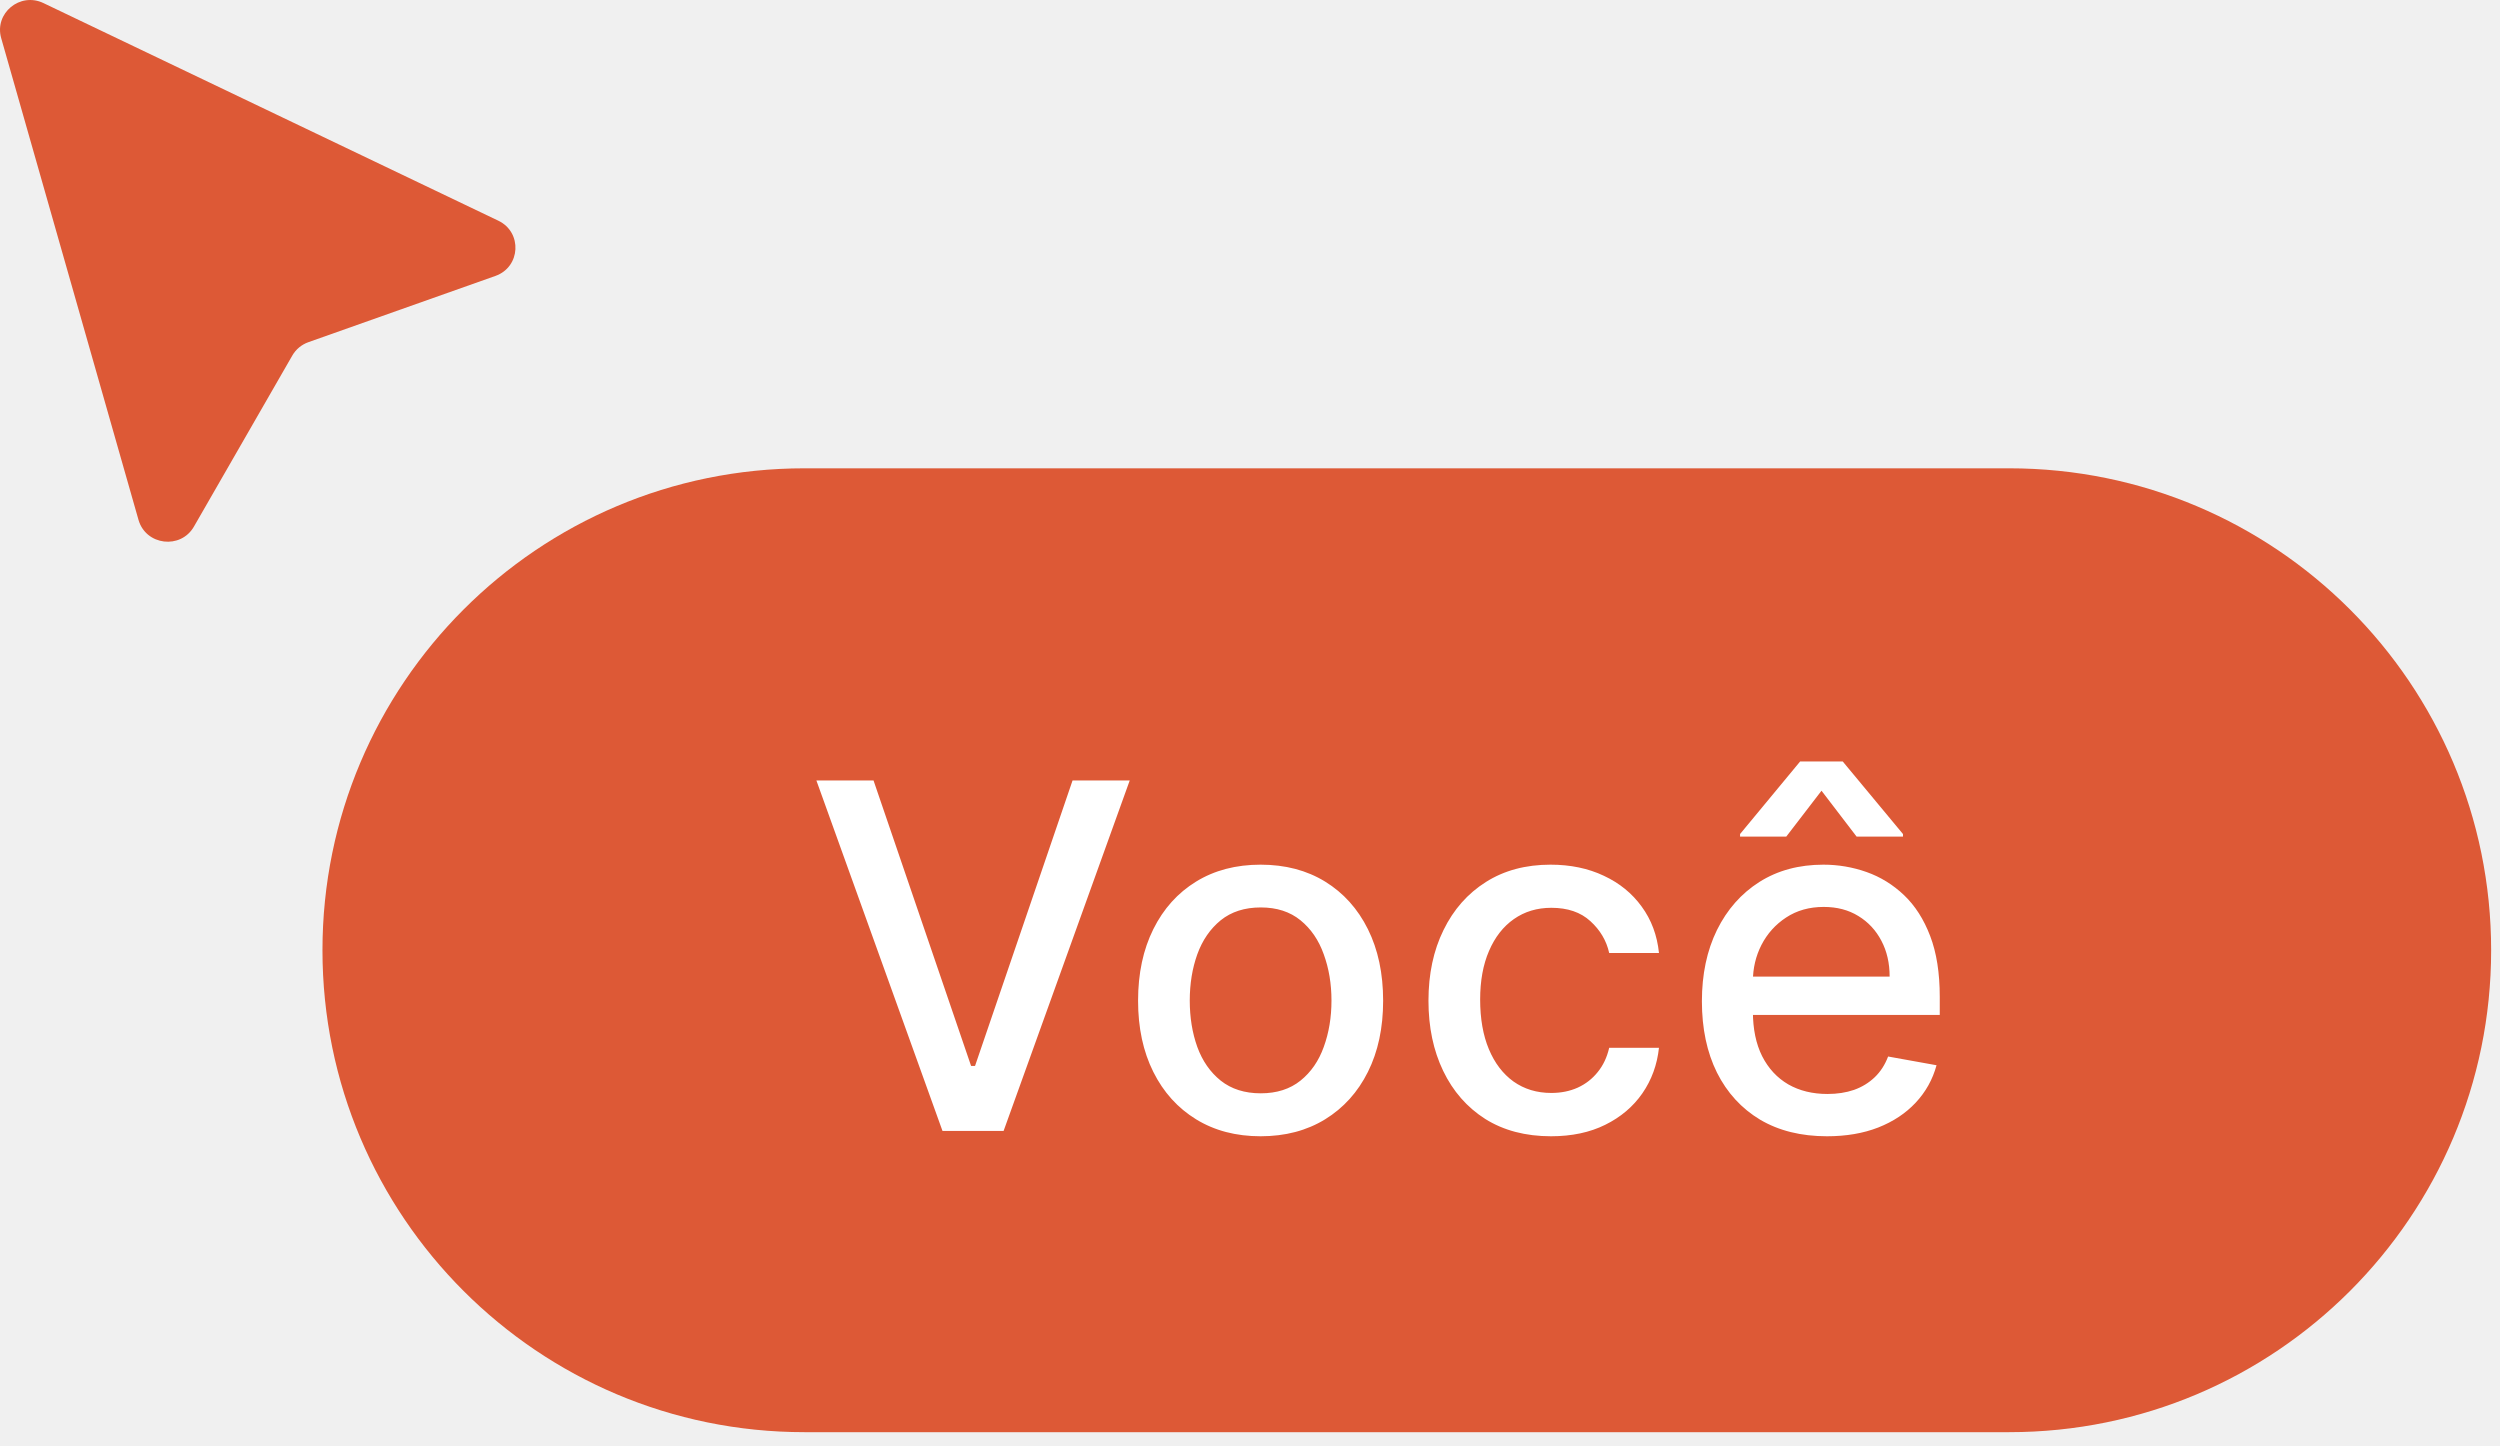
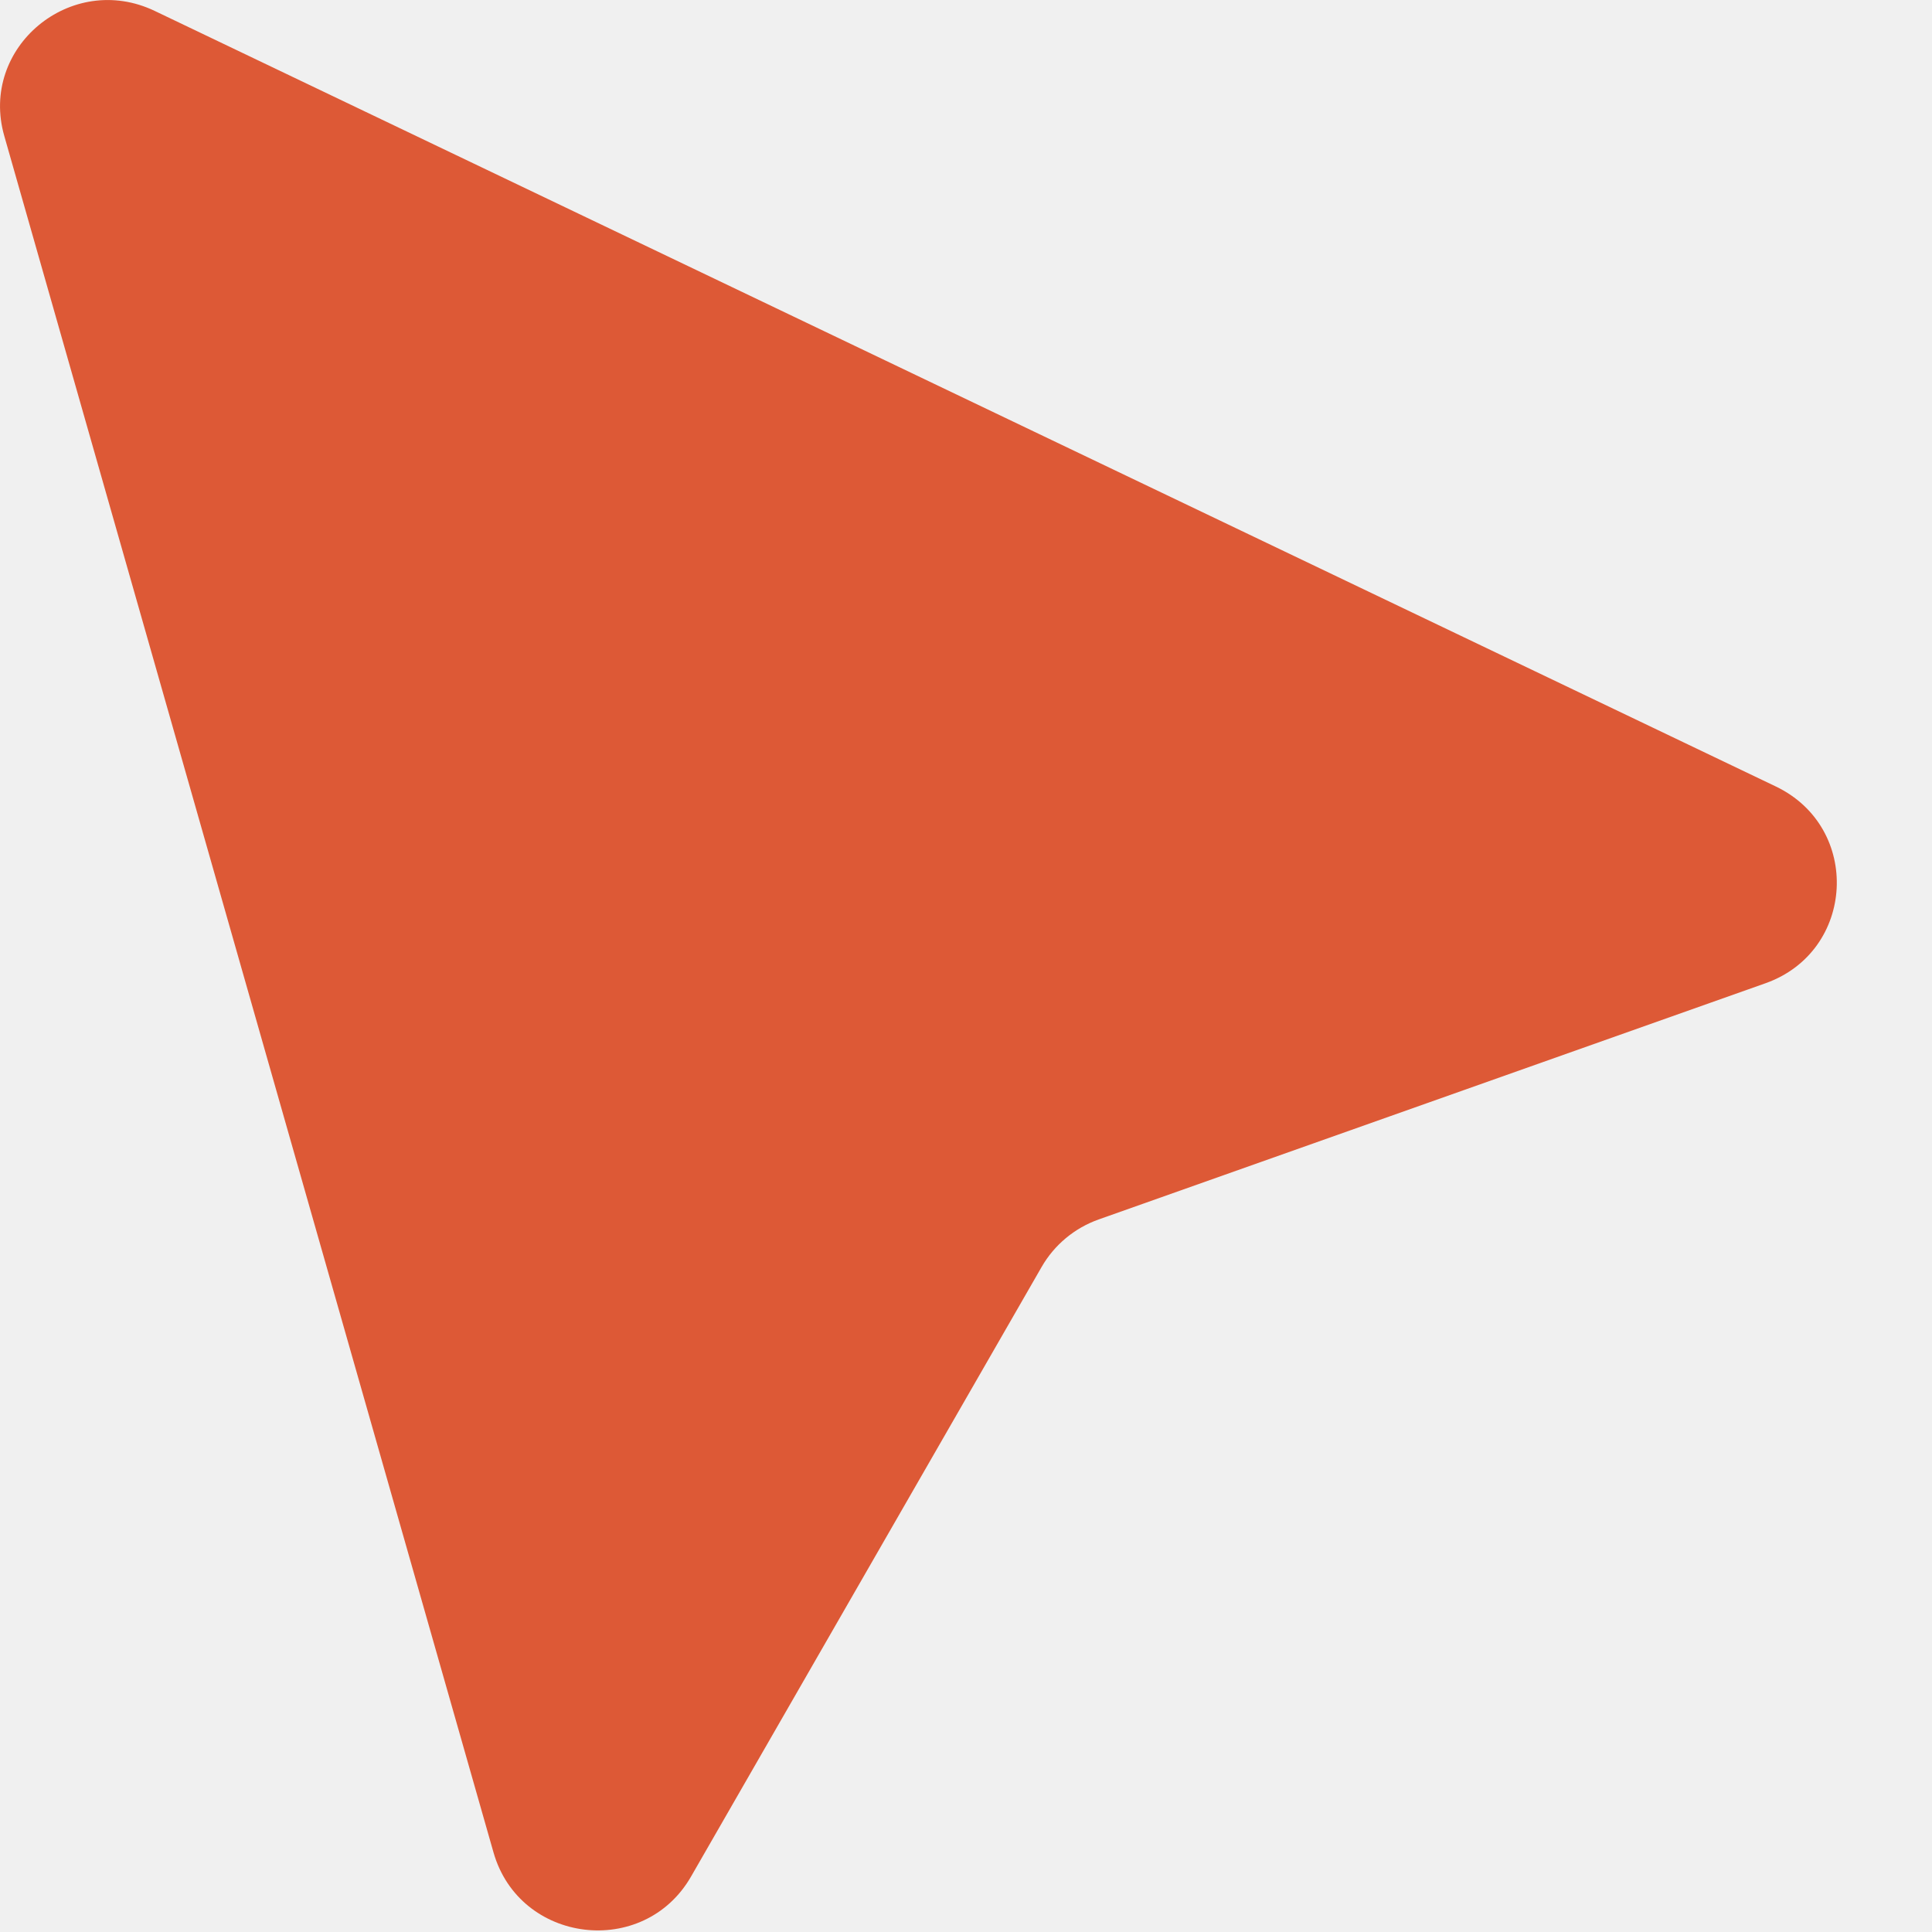
- <svg xmlns="http://www.w3.org/2000/svg" width="83" height="48" viewBox="0 0 83 48" fill="none">
-   <rect x="10.706" y="15.548" width="72" height="32" rx="16" fill="#DD5936" />
-   <path d="M29.001 25.911L32.24 35.389H32.371L35.609 25.911H37.507L33.319 37.548H31.291L27.104 25.911H29.001ZM41.852 37.724C41.034 37.724 40.32 37.536 39.71 37.161C39.1 36.786 38.627 36.262 38.29 35.587C37.953 34.913 37.784 34.125 37.784 33.224C37.784 32.318 37.953 31.527 38.29 30.849C38.627 30.171 39.1 29.644 39.71 29.269C40.32 28.894 41.034 28.707 41.852 28.707C42.67 28.707 43.384 28.894 43.994 29.269C44.604 29.644 45.078 30.171 45.415 30.849C45.752 31.527 45.92 32.318 45.92 33.224C45.92 34.125 45.752 34.913 45.415 35.587C45.078 36.262 44.604 36.786 43.994 37.161C43.384 37.536 42.67 37.724 41.852 37.724ZM41.858 36.298C42.388 36.298 42.828 36.157 43.176 35.877C43.525 35.597 43.782 35.224 43.949 34.758C44.119 34.292 44.205 33.779 44.205 33.218C44.205 32.661 44.119 32.15 43.949 31.684C43.782 31.214 43.525 30.837 43.176 30.553C42.828 30.269 42.388 30.127 41.858 30.127C41.324 30.127 40.881 30.269 40.528 30.553C40.18 30.837 39.92 31.214 39.75 31.684C39.583 32.15 39.5 32.661 39.5 33.218C39.5 33.779 39.583 34.292 39.75 34.758C39.92 35.224 40.18 35.597 40.528 35.877C40.881 36.157 41.324 36.298 41.858 36.298ZM51.493 37.724C50.648 37.724 49.921 37.532 49.311 37.15C48.705 36.764 48.239 36.231 47.913 35.553C47.587 34.875 47.425 34.099 47.425 33.224C47.425 32.337 47.591 31.555 47.925 30.877C48.258 30.195 48.728 29.663 49.334 29.281C49.94 28.898 50.654 28.707 51.476 28.707C52.139 28.707 52.73 28.83 53.248 29.076C53.767 29.318 54.186 29.659 54.504 30.099C54.826 30.538 55.017 31.051 55.078 31.639H53.425C53.334 31.229 53.125 30.877 52.8 30.582C52.478 30.286 52.046 30.139 51.504 30.139C51.031 30.139 50.616 30.264 50.26 30.514C49.908 30.76 49.633 31.112 49.436 31.57C49.239 32.025 49.141 32.563 49.141 33.184C49.141 33.82 49.237 34.37 49.43 34.832C49.623 35.294 49.896 35.652 50.248 35.906C50.605 36.159 51.023 36.286 51.504 36.286C51.826 36.286 52.118 36.227 52.379 36.11C52.644 35.989 52.866 35.816 53.044 35.593C53.226 35.37 53.353 35.101 53.425 34.786H55.078C55.017 35.351 54.834 35.854 54.527 36.298C54.22 36.741 53.809 37.089 53.294 37.343C52.783 37.597 52.182 37.724 51.493 37.724ZM60.656 37.724C59.796 37.724 59.056 37.54 58.435 37.173C57.817 36.801 57.34 36.281 57.003 35.61C56.669 34.936 56.503 34.146 56.503 33.241C56.503 32.347 56.669 31.559 57.003 30.877C57.34 30.195 57.81 29.663 58.412 29.281C59.018 28.898 59.726 28.707 60.537 28.707C61.029 28.707 61.507 28.788 61.969 28.951C62.431 29.114 62.846 29.37 63.213 29.718C63.58 30.067 63.87 30.519 64.082 31.076C64.294 31.629 64.4 32.301 64.4 33.093V33.695H57.463V32.423H62.736C62.736 31.976 62.645 31.58 62.463 31.235C62.281 30.887 62.026 30.612 61.696 30.411C61.37 30.21 60.988 30.11 60.548 30.11C60.071 30.11 59.654 30.227 59.298 30.462C58.946 30.693 58.673 30.997 58.48 31.372C58.291 31.743 58.196 32.146 58.196 32.582V33.576C58.196 34.159 58.298 34.656 58.503 35.065C58.711 35.474 59.001 35.786 59.372 36.002C59.743 36.214 60.177 36.32 60.673 36.32C60.995 36.32 61.289 36.275 61.554 36.184C61.819 36.089 62.048 35.949 62.241 35.764C62.435 35.578 62.582 35.349 62.685 35.076L64.293 35.366C64.164 35.839 63.933 36.254 63.599 36.61C63.27 36.962 62.855 37.237 62.355 37.434C61.859 37.627 61.292 37.724 60.656 37.724ZM61.639 27.775L60.474 26.252L59.304 27.775H57.77V27.69L59.764 25.281H61.179L63.179 27.69V27.775H61.639Z" fill="white" />
+ <svg xmlns="http://www.w3.org/2000/svg" width="18" height="18" viewBox="0 0 18 18" fill="none">
  <path d="M4.598 17.259L0.04 1.267C-0.196 0.442 0.662 -0.271 1.442 0.102L16.544 7.327C17.347 7.711 17.287 8.864 16.448 9.161L10.237 11.361C10.011 11.441 9.822 11.599 9.704 11.805L6.438 17.484C5.997 18.25 4.841 18.109 4.598 17.259Z" fill="#DD5936" />
</svg>
